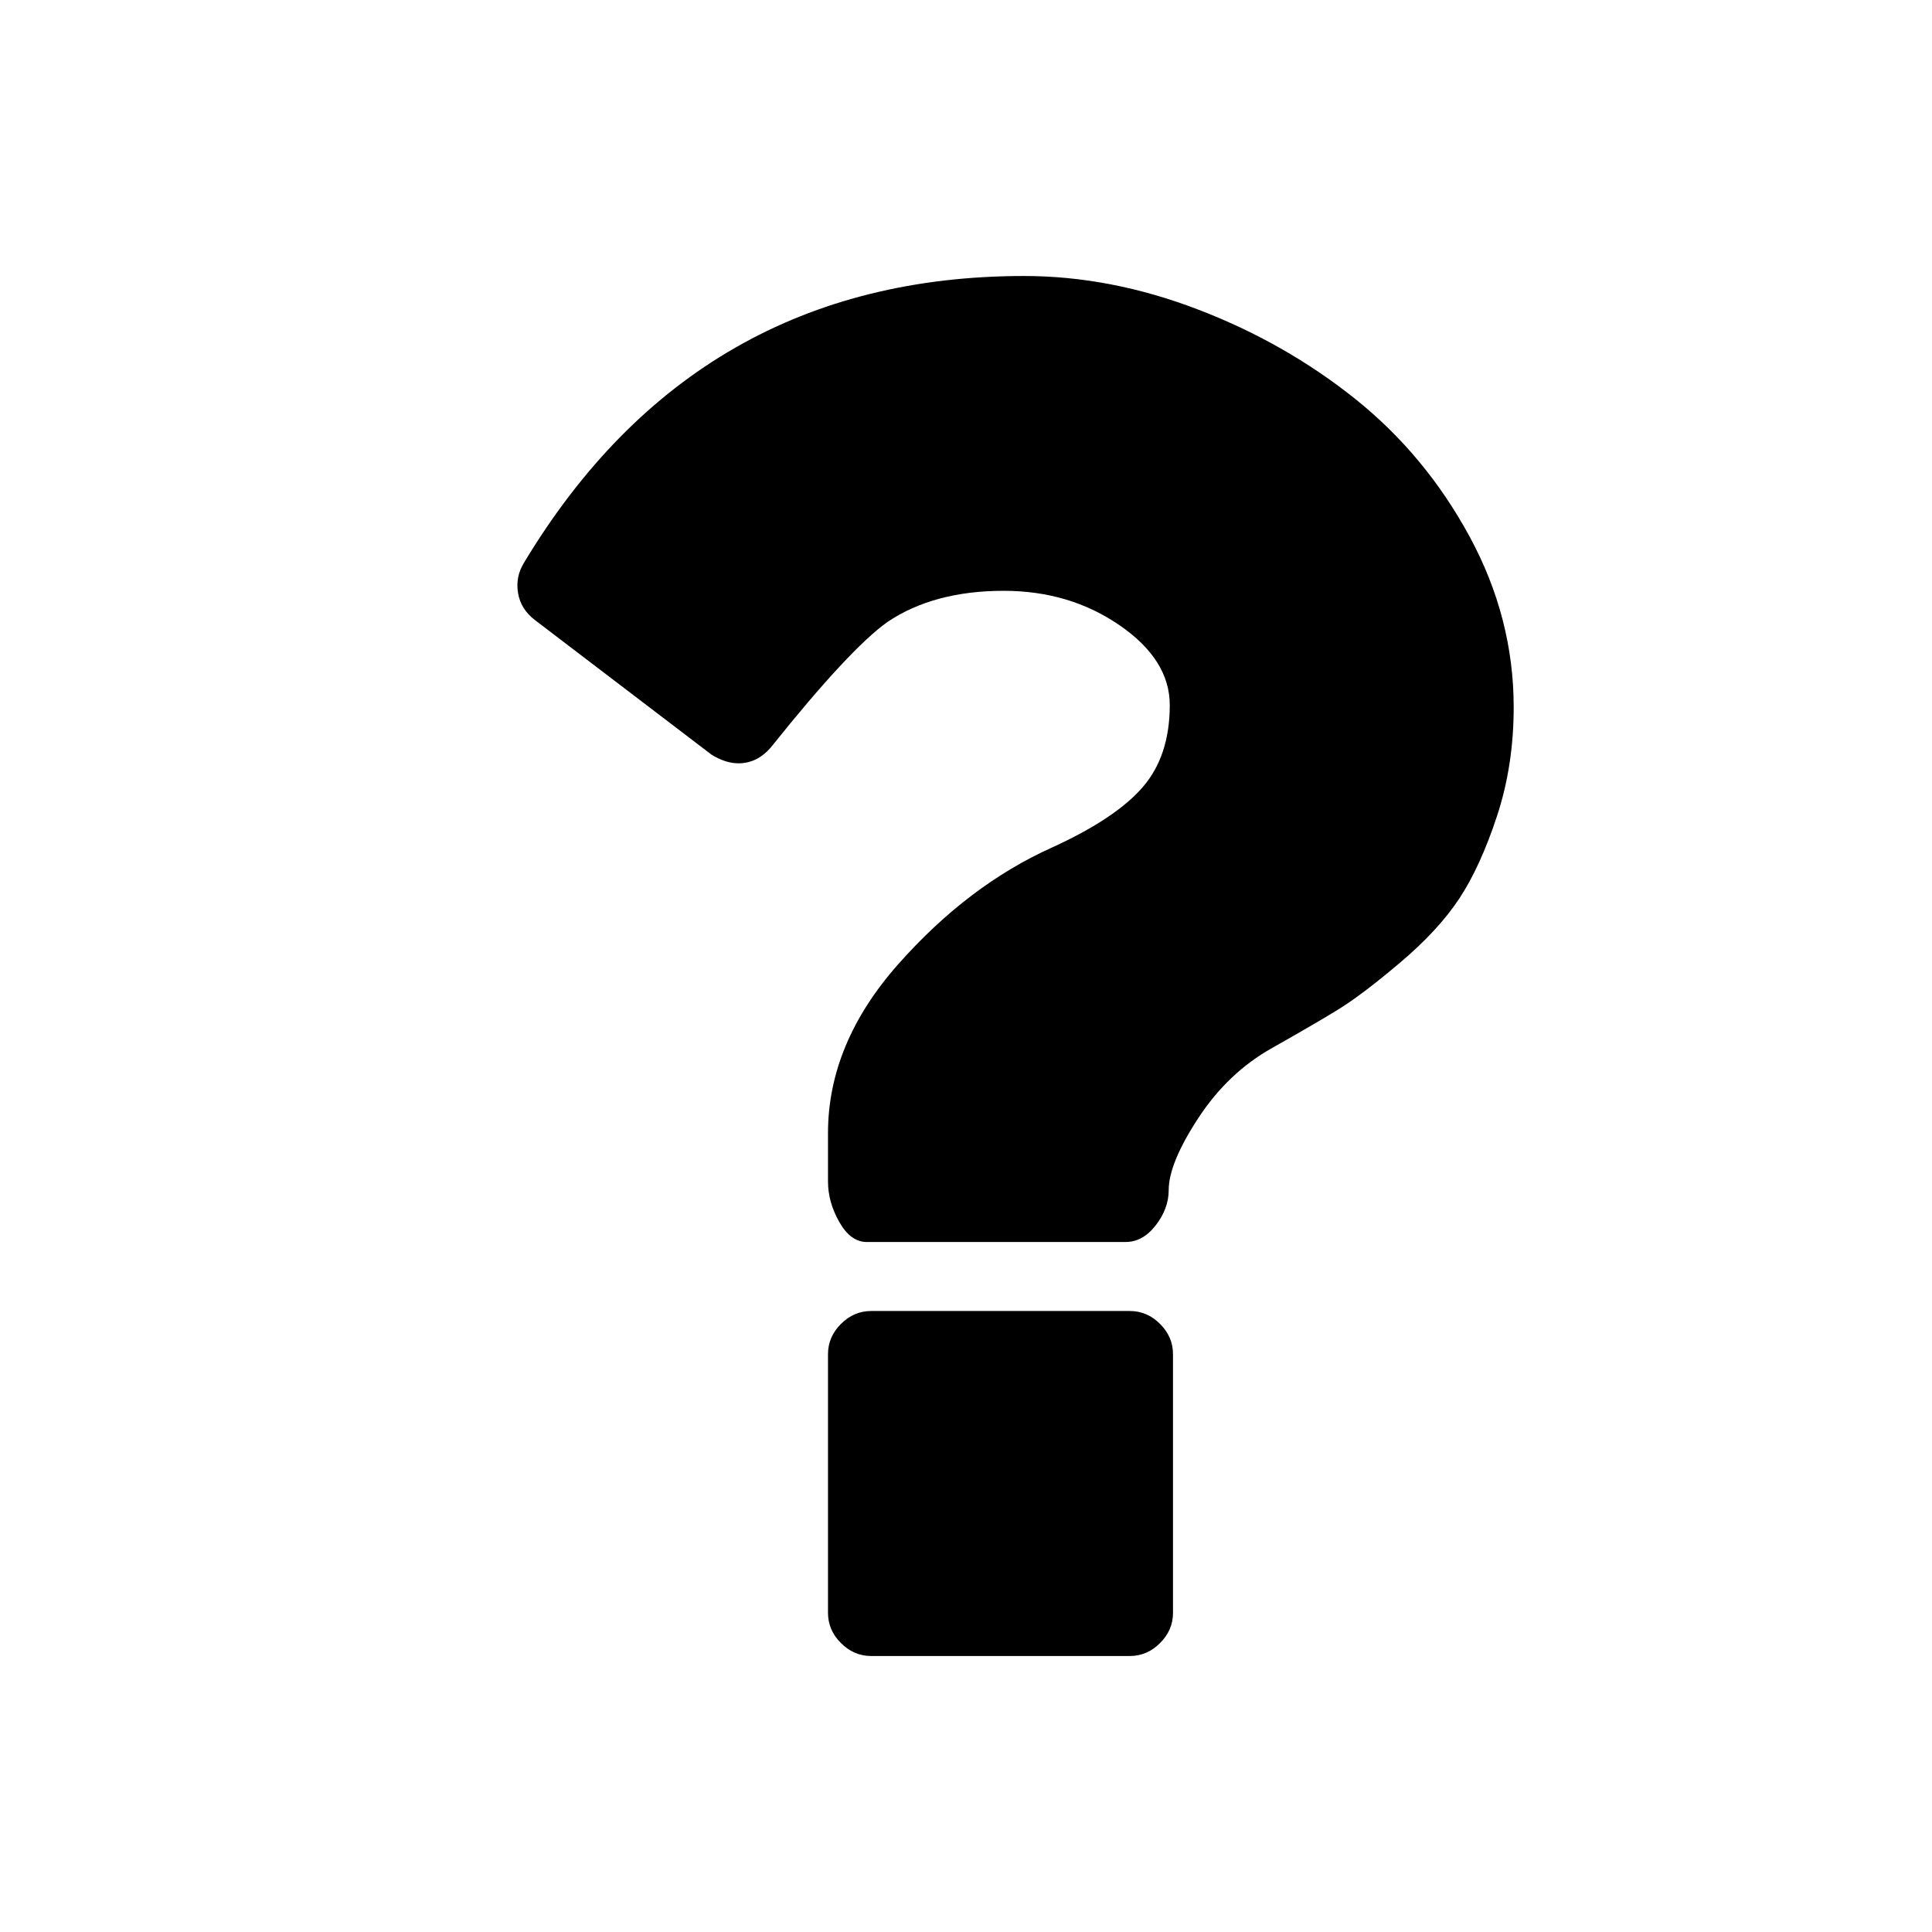
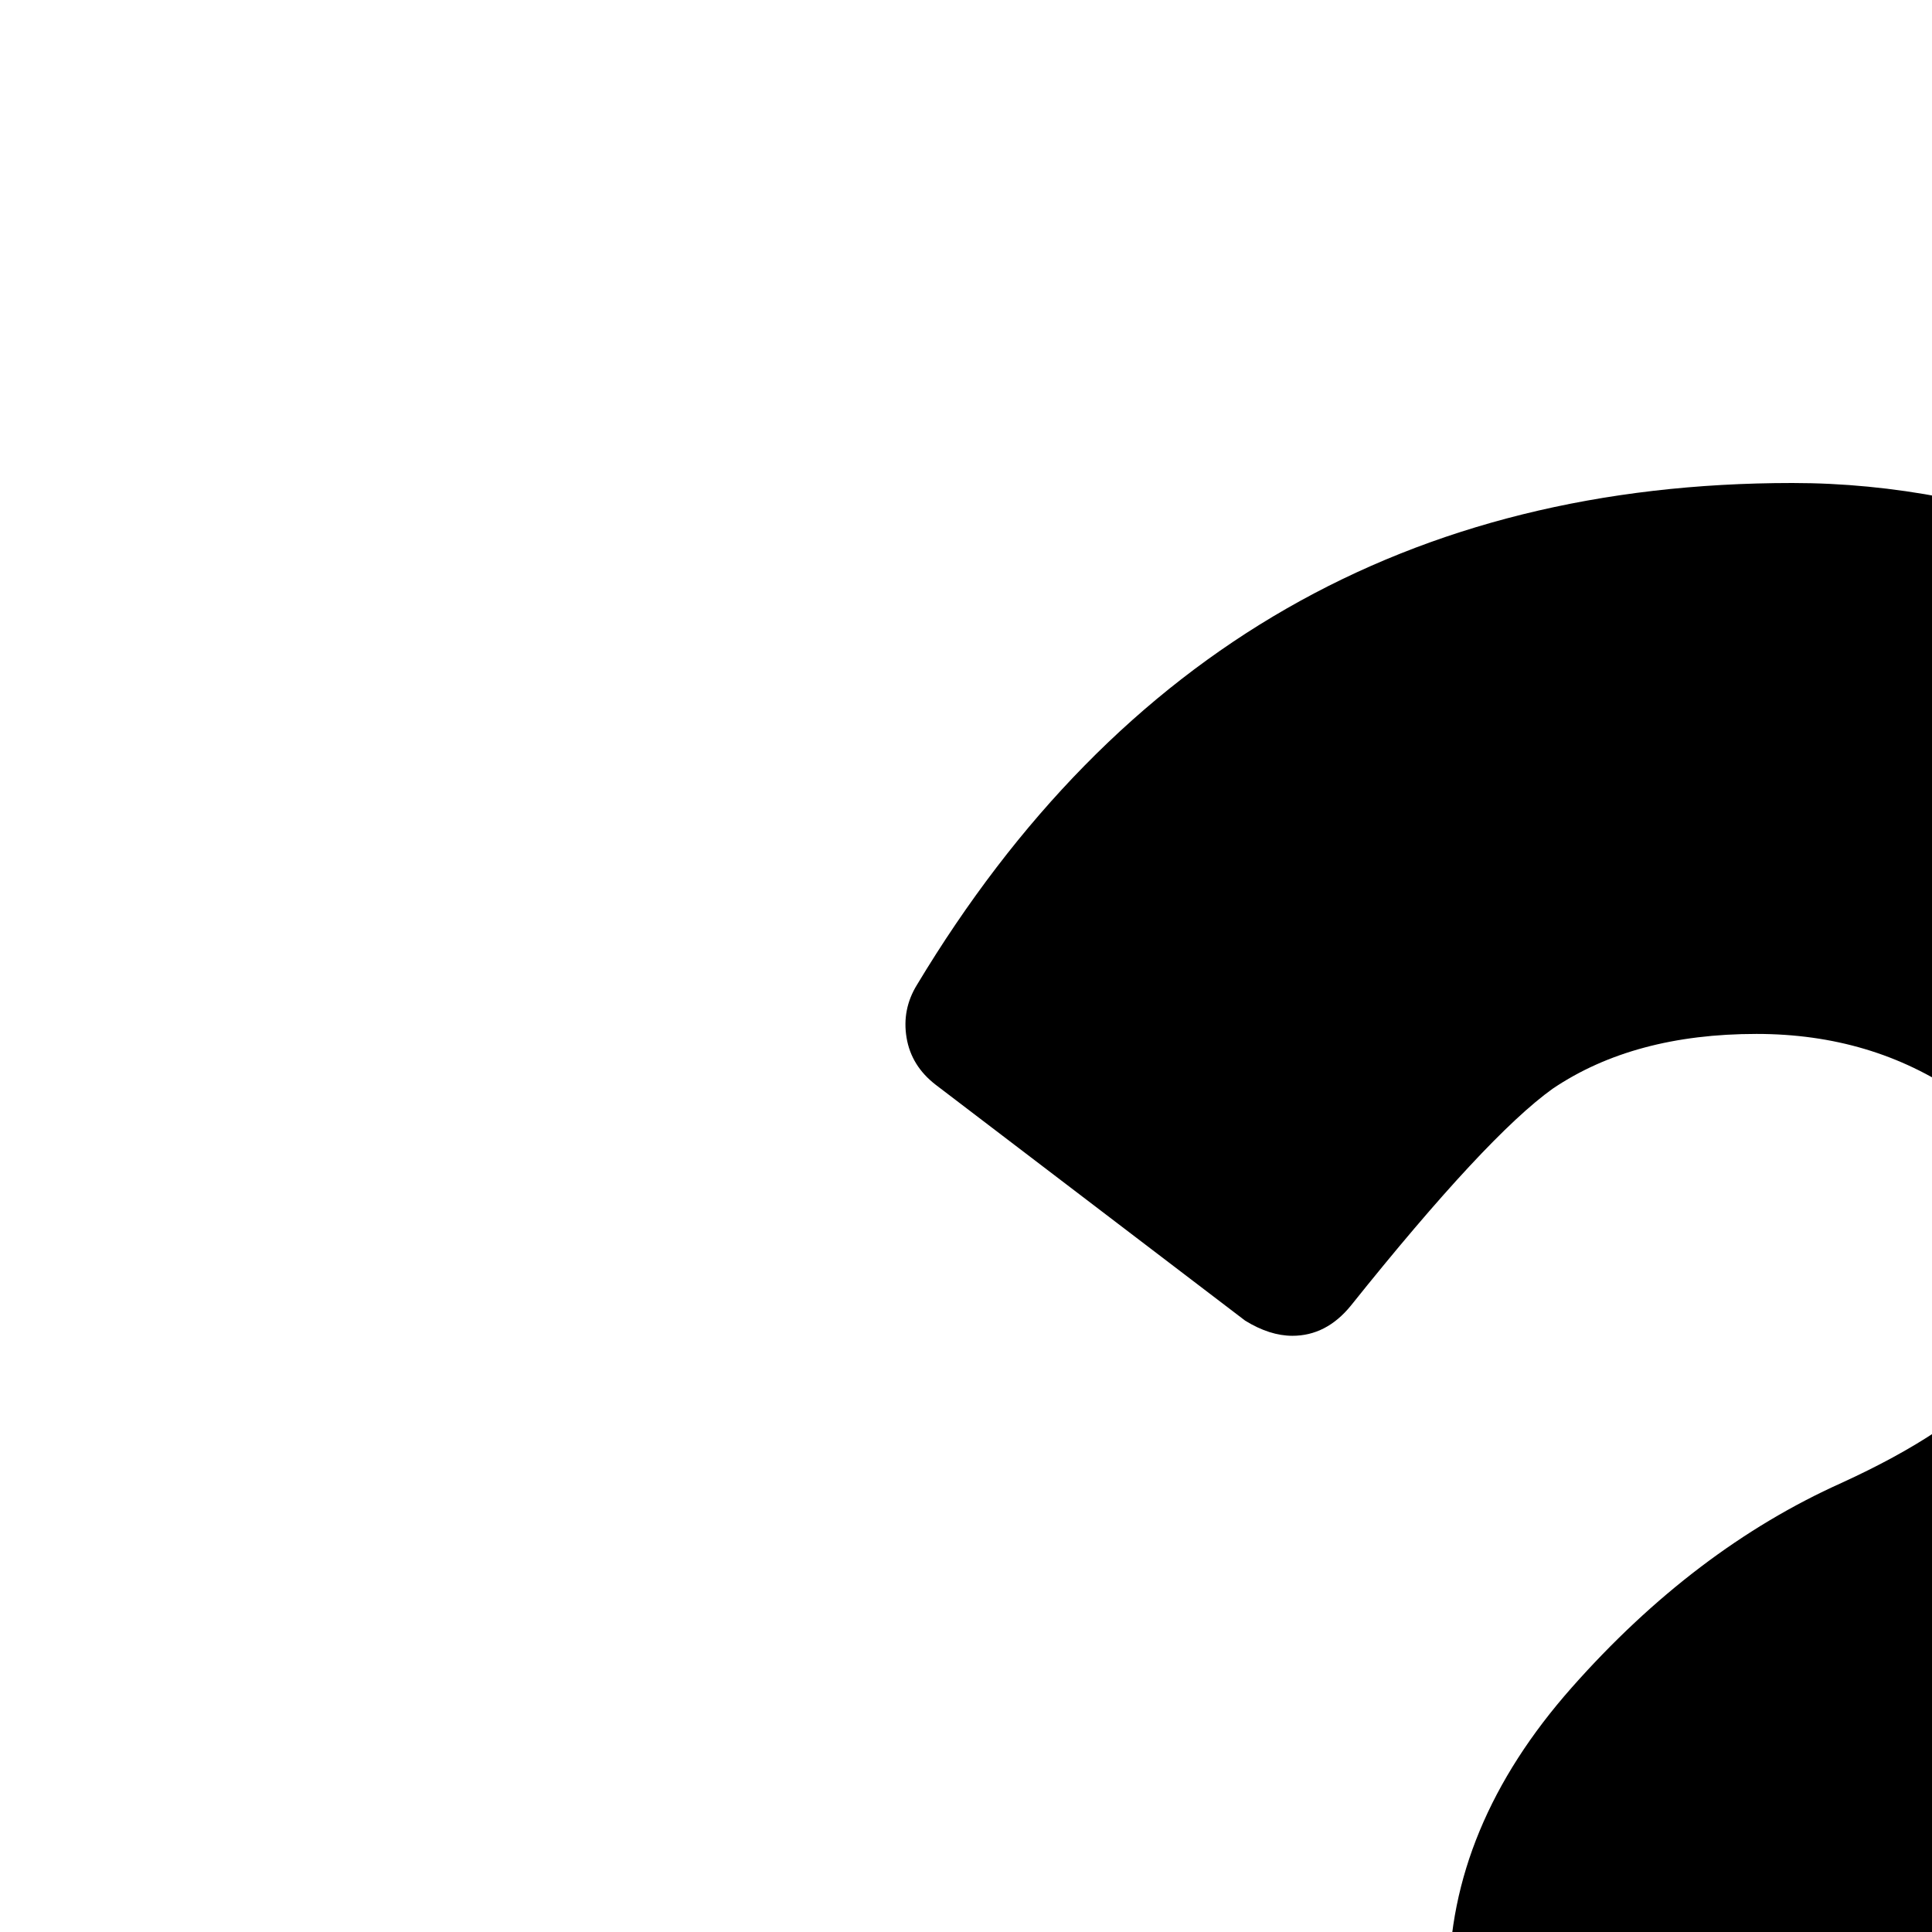
- <svg xmlns="http://www.w3.org/2000/svg" width="10%" height="10%" viewBox="0 0 1792 1792">
+ <svg xmlns="http://www.w3.org/2000/svg" width="1%" height="1%" viewBox="0 0 1024 1024">
  <path d="M1088 1256v240q0 16-12 28t-28 12h-240q-16 0-28-12t-12-28v-240q0-16 12-28t28-12h240q16 0 28 12t12 28zm316-600q0 54-15.5 101t-35 76.5-55 59.5-57.5 43.5-61 35.5q-41 23-68.5 65t-27.5 67q0 17-12 32.5t-28 15.5h-240q-15 0-25.5-18.5t-10.5-37.5v-45q0-83 65-156.5t143-108.5q59-27 84-56t25-76q0-42-46.5-74t-107.5-32q-65 0-108 29-35 25-107 115-13 16-31 16-12 0-25-8l-164-125q-13-10-15.5-25t5.5-28q160-266 464-266 80 0 161 31t146 83 106 127.5 41 158.5z" />
</svg>
